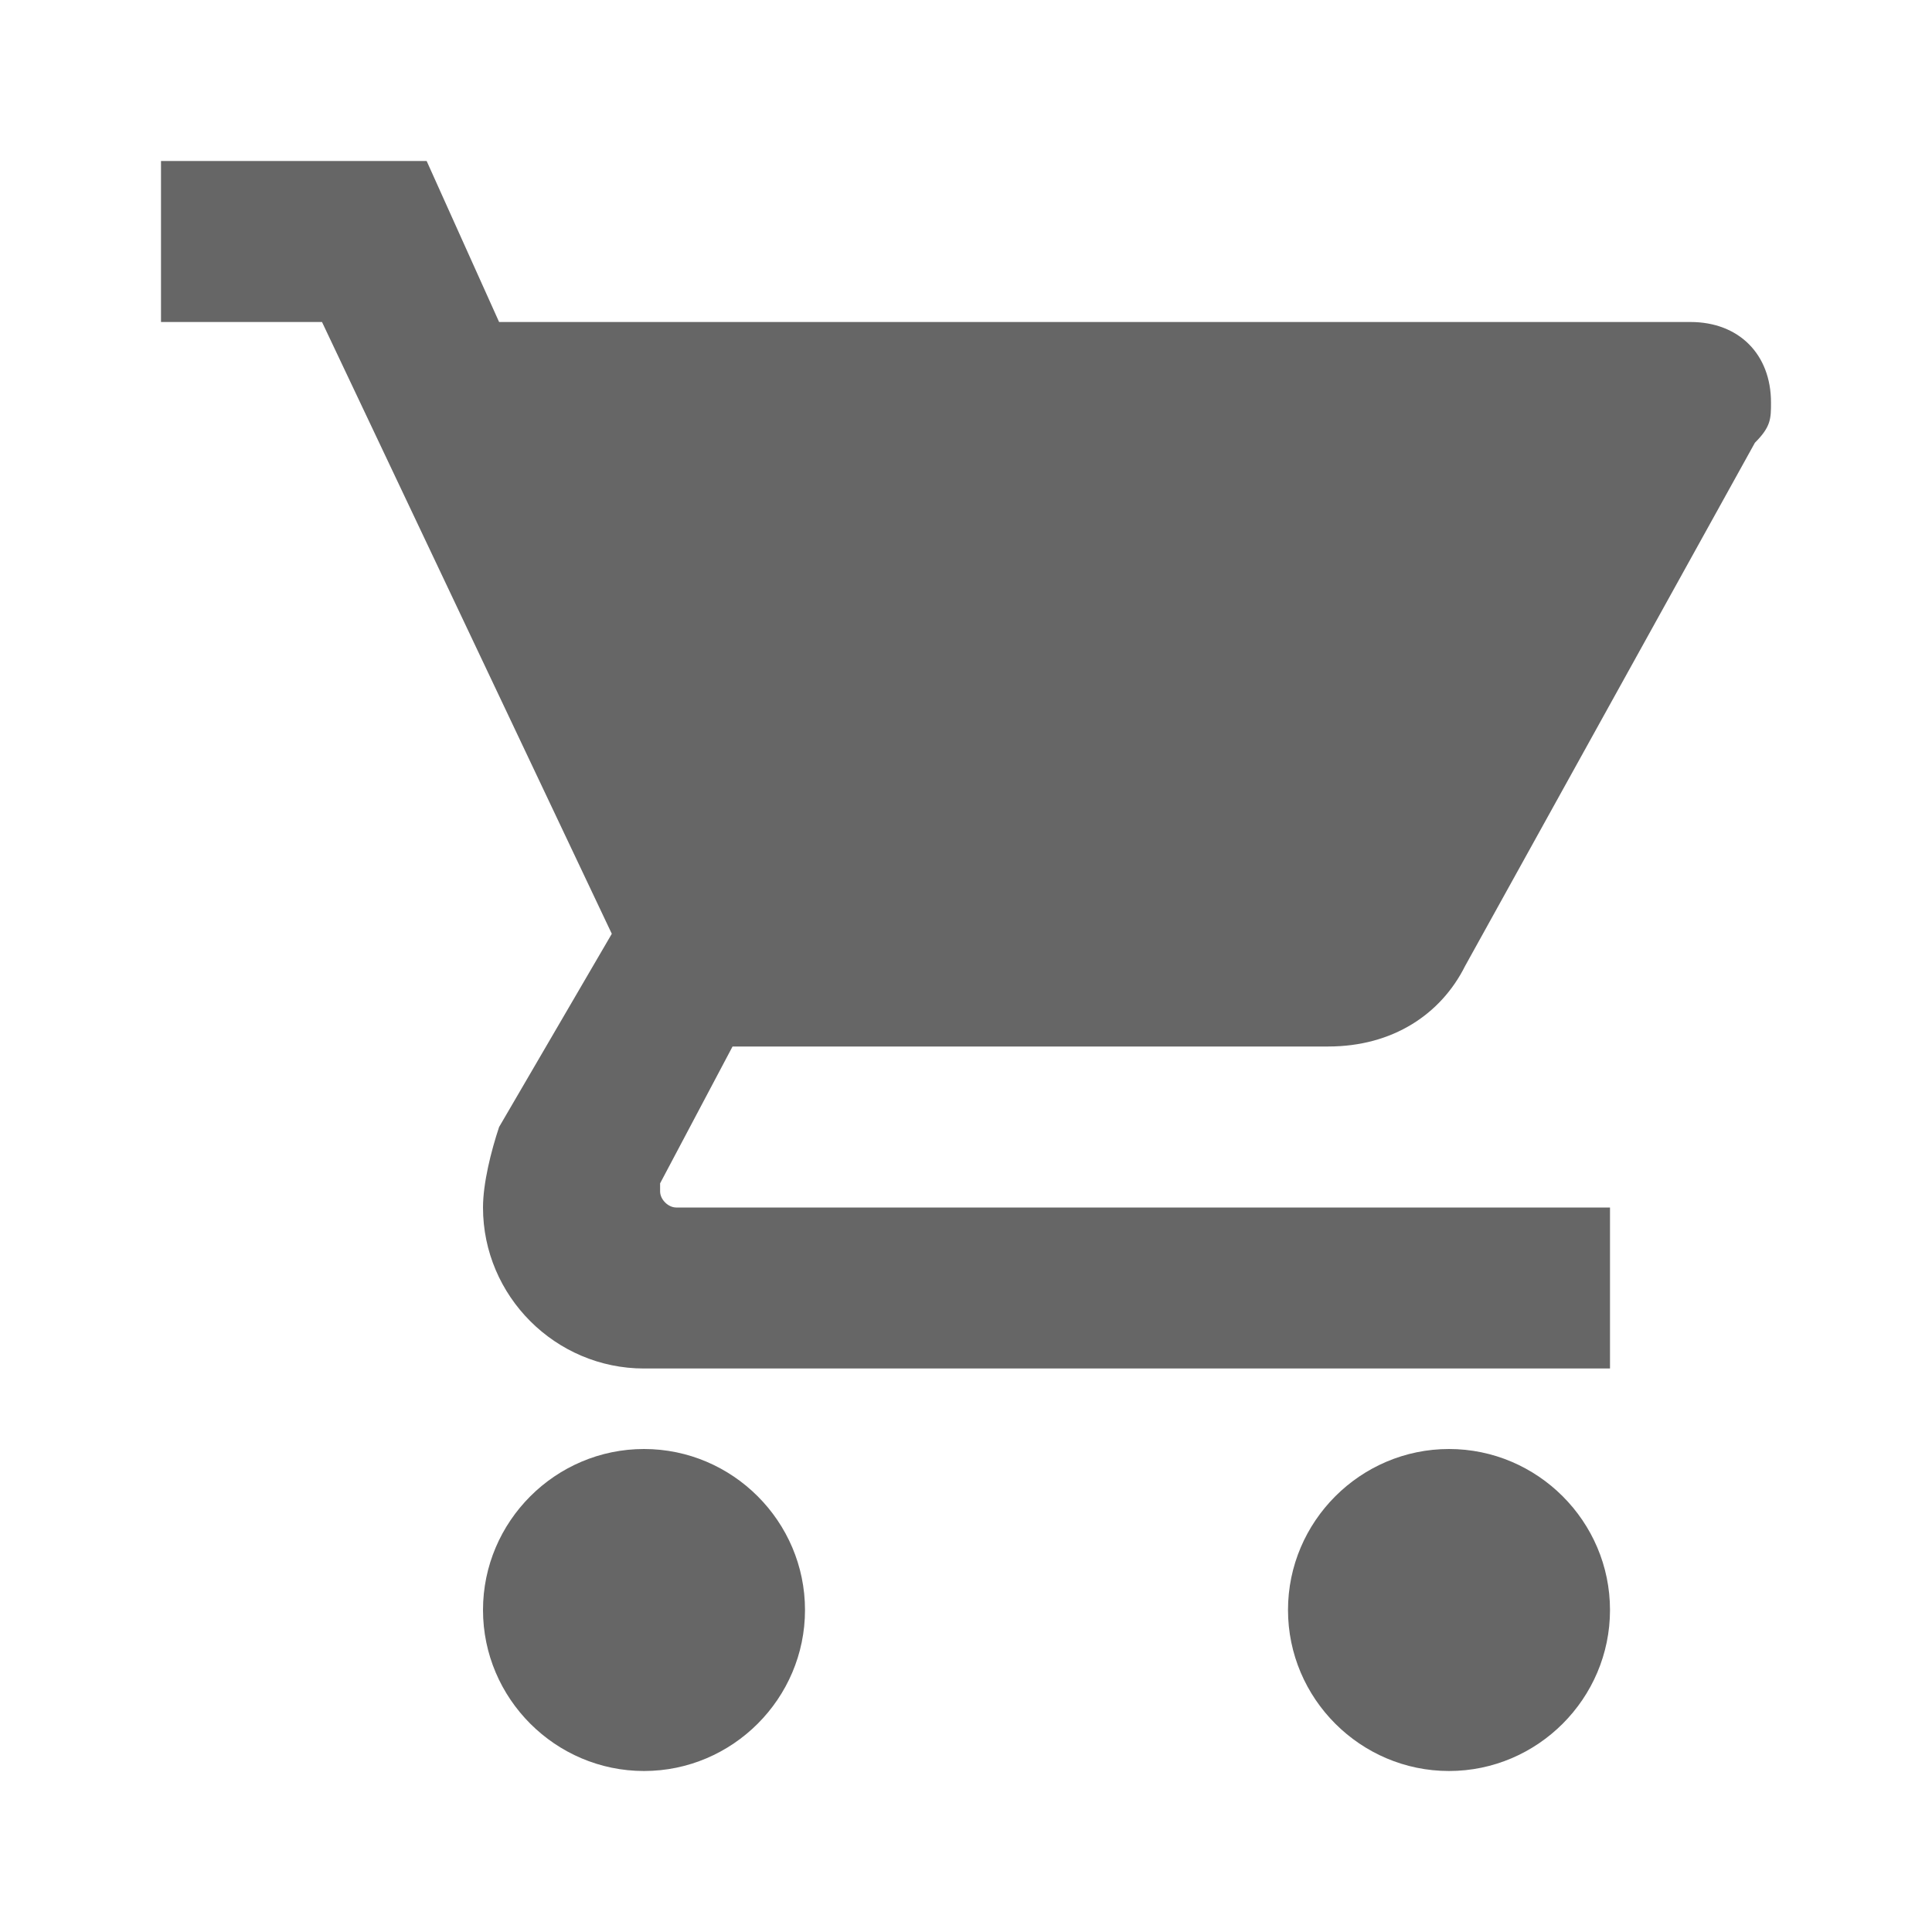
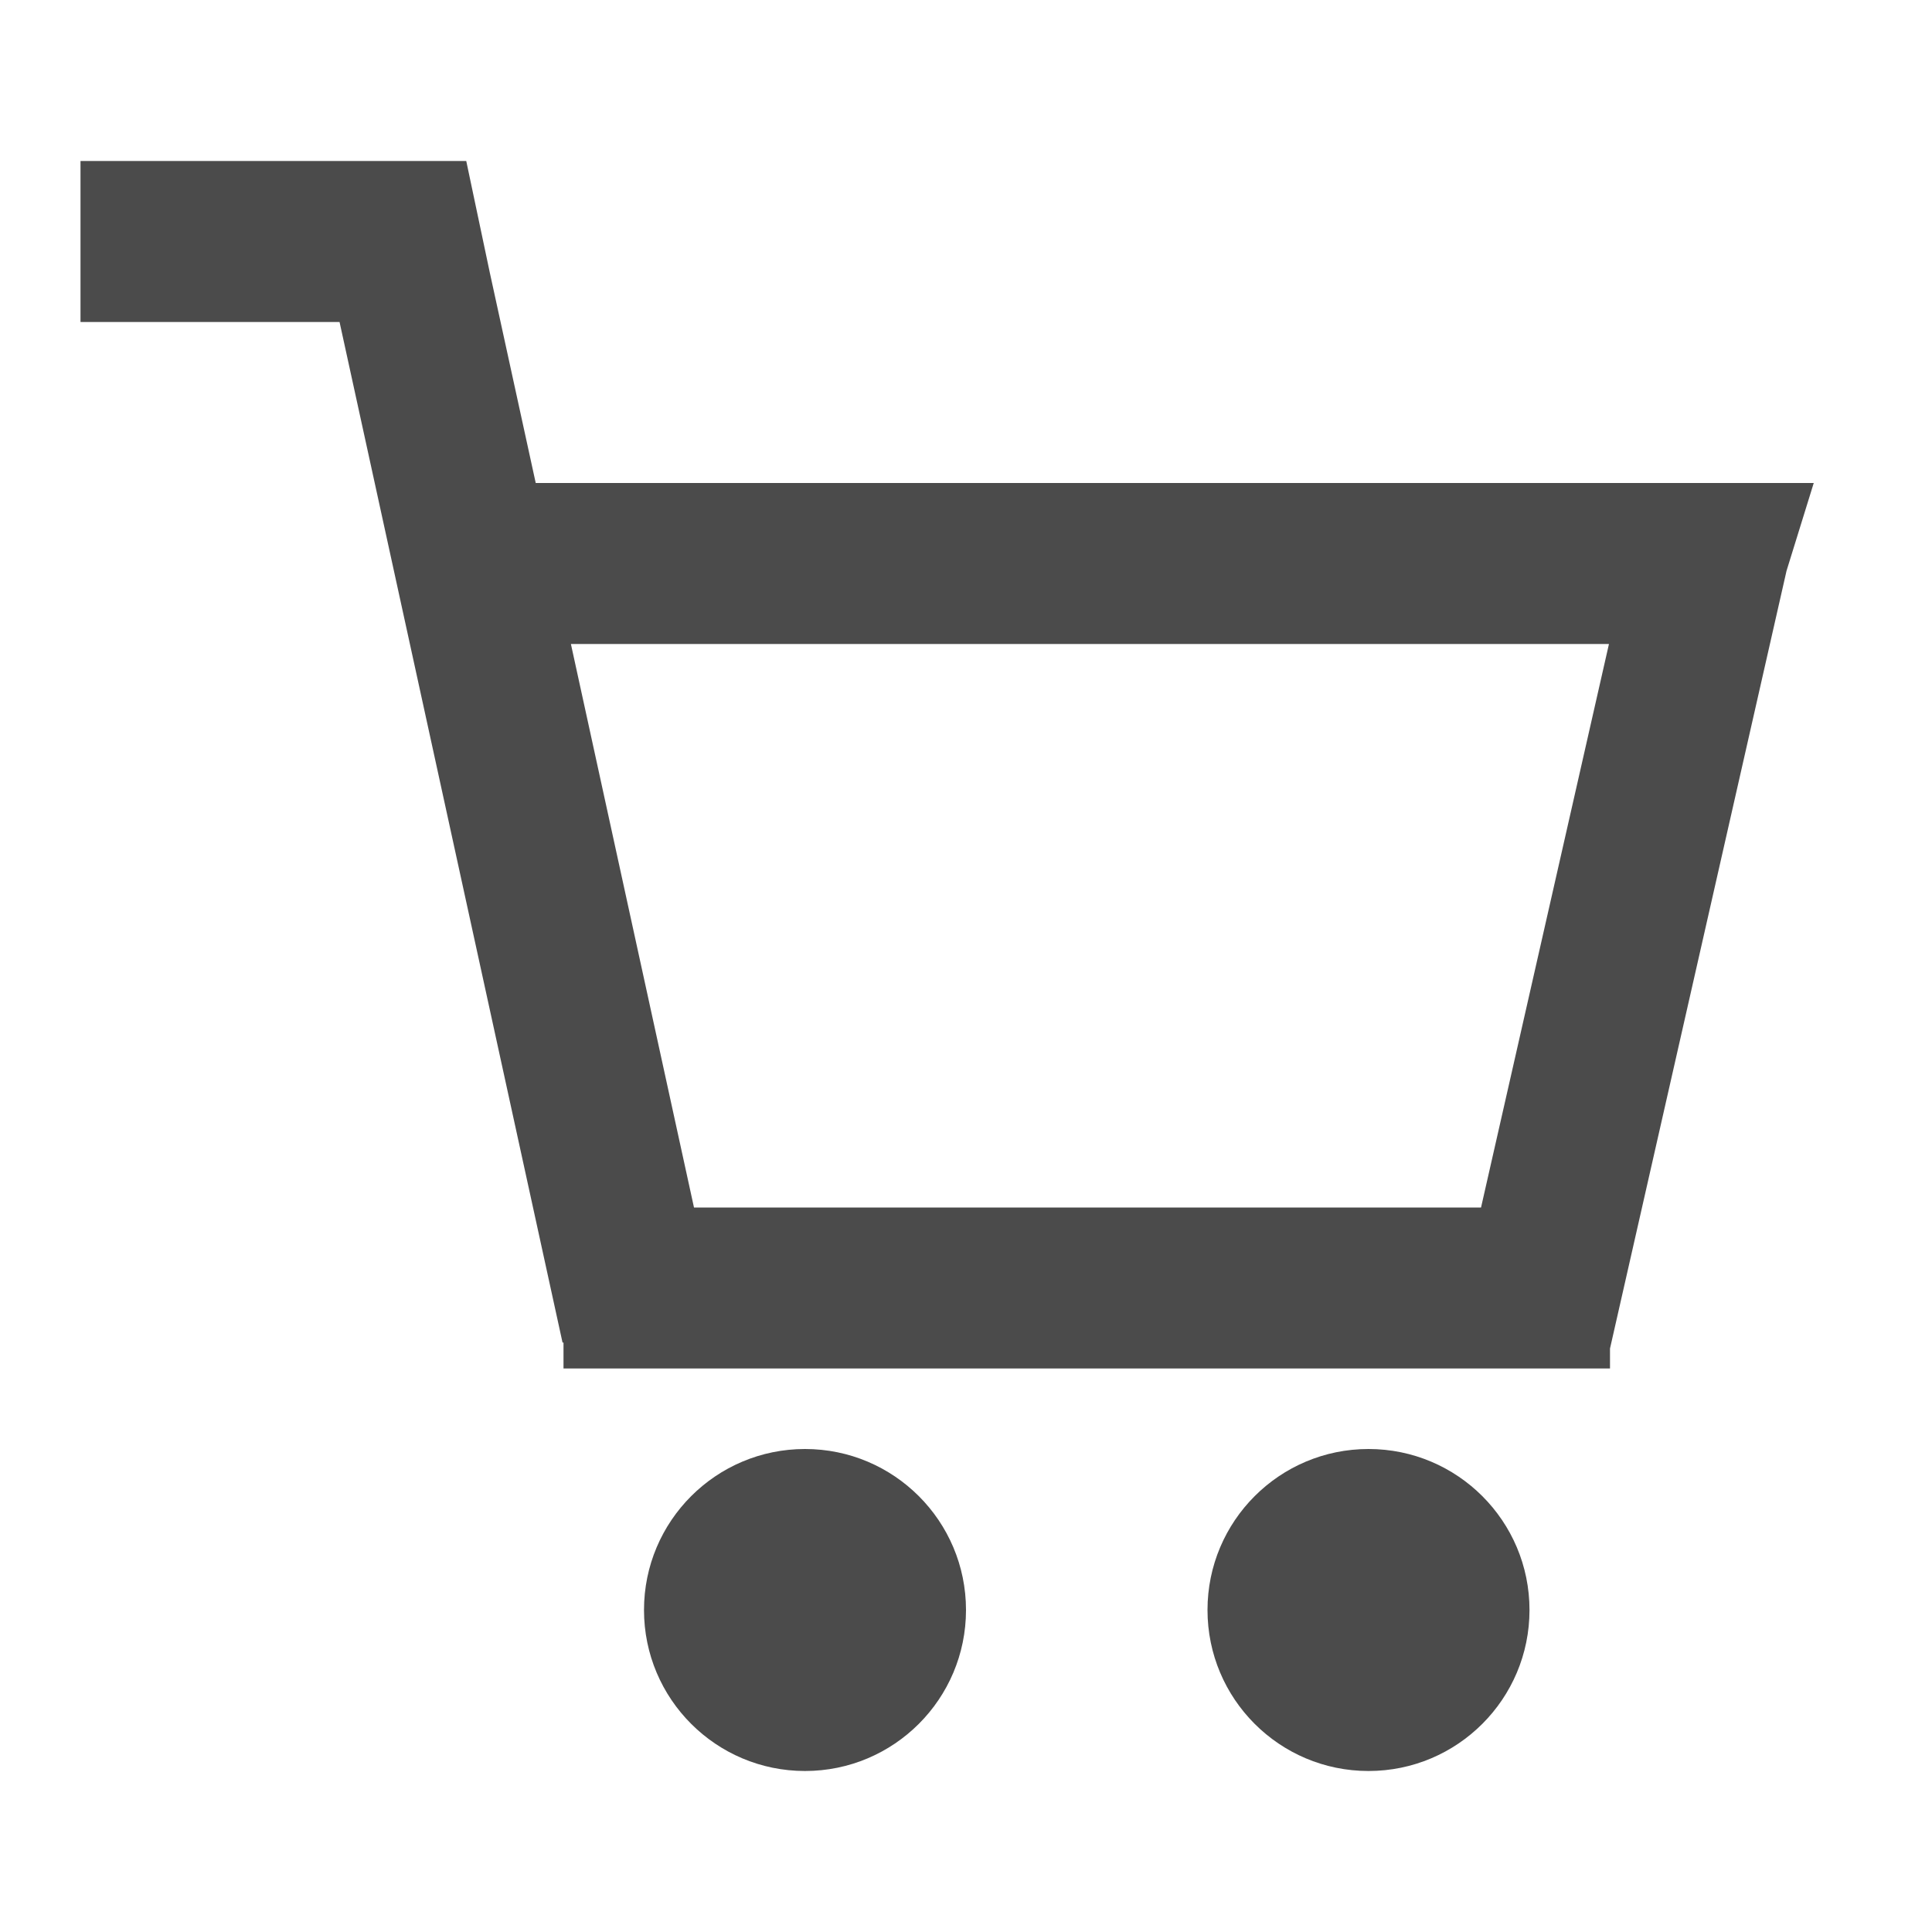
<svg xmlns="http://www.w3.org/2000/svg" width="24" height="24">
-   <g fill="none" fill-rule="evenodd">
-     <path d="M0 0h24v24H0z" />
-     <path fill="#666" fill-rule="nonzero" d="M8 18c-1.1 0-2 .9-2 2s.9 2 2 2 2-.9 2-2-.9-2-2-2zM2 2v2h2l3.6 7.6L6.2 14c-.1.3-.2.7-.2 1 0 1.1.9 2 2 2h12v-2H8.4c-.1 0-.2-.1-.2-.2v-.1l.9-1.7h7.4c.8 0 1.4-.4 1.7-1l3.6-6.5c.2-.2.2-.3.2-.5 0-.6-.4-1-1-1H6.2l-.9-2H2zm16 16c-1.1 0-2 .9-2 2s.9 2 2 2 2-.9 2-2-.9-2-2-2z" />
-   </g>
+   <path d="M0 0h24v24H0V0z" fill="none" />
+   <path d="M5.792 2H1v2h3.218l2.77 12.678H7V17h13v-.248l2.193-9.661L22.531 6H6.655l-.57-2.611L5.792 2zm14.195 6H7.092l1.529 7h9.777l1.589-7zM10 22a2 2 0 100-4 2 2 0 000 4zm7 0a2 2 0 100-4 2 2 0 000 4z" fill="#4B4B4B" fill-rule="evenodd" />
</svg>
